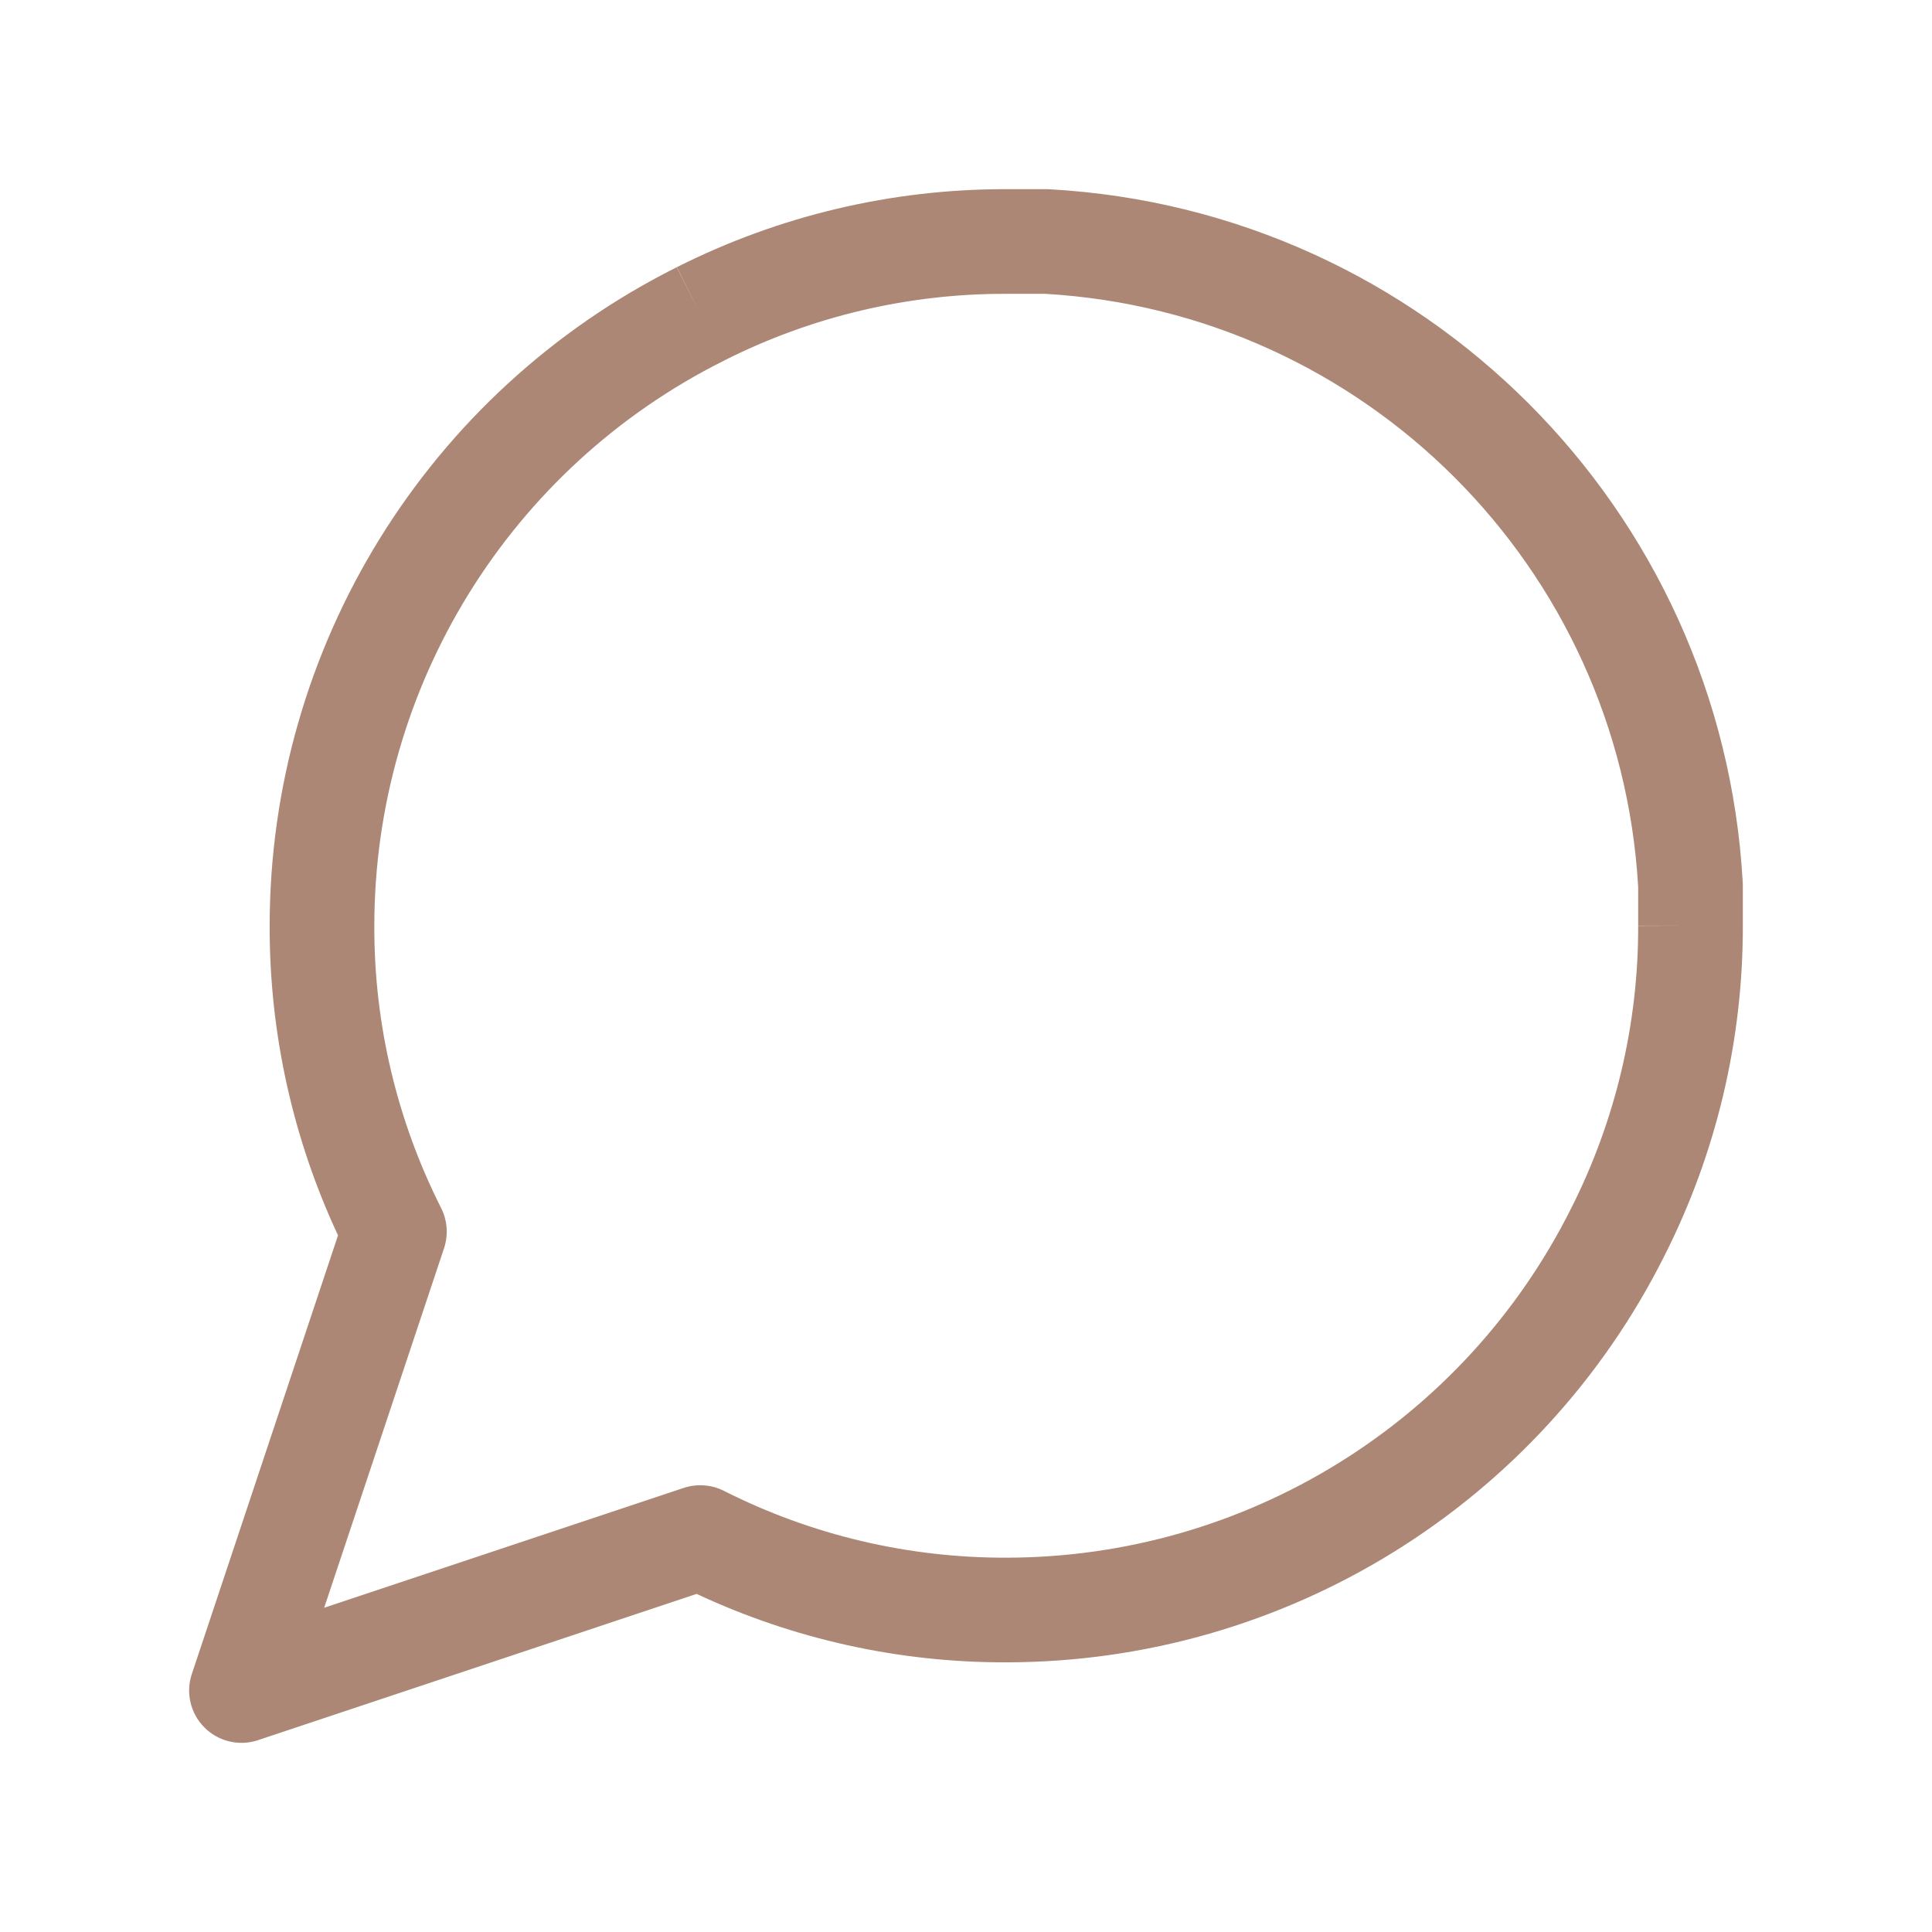
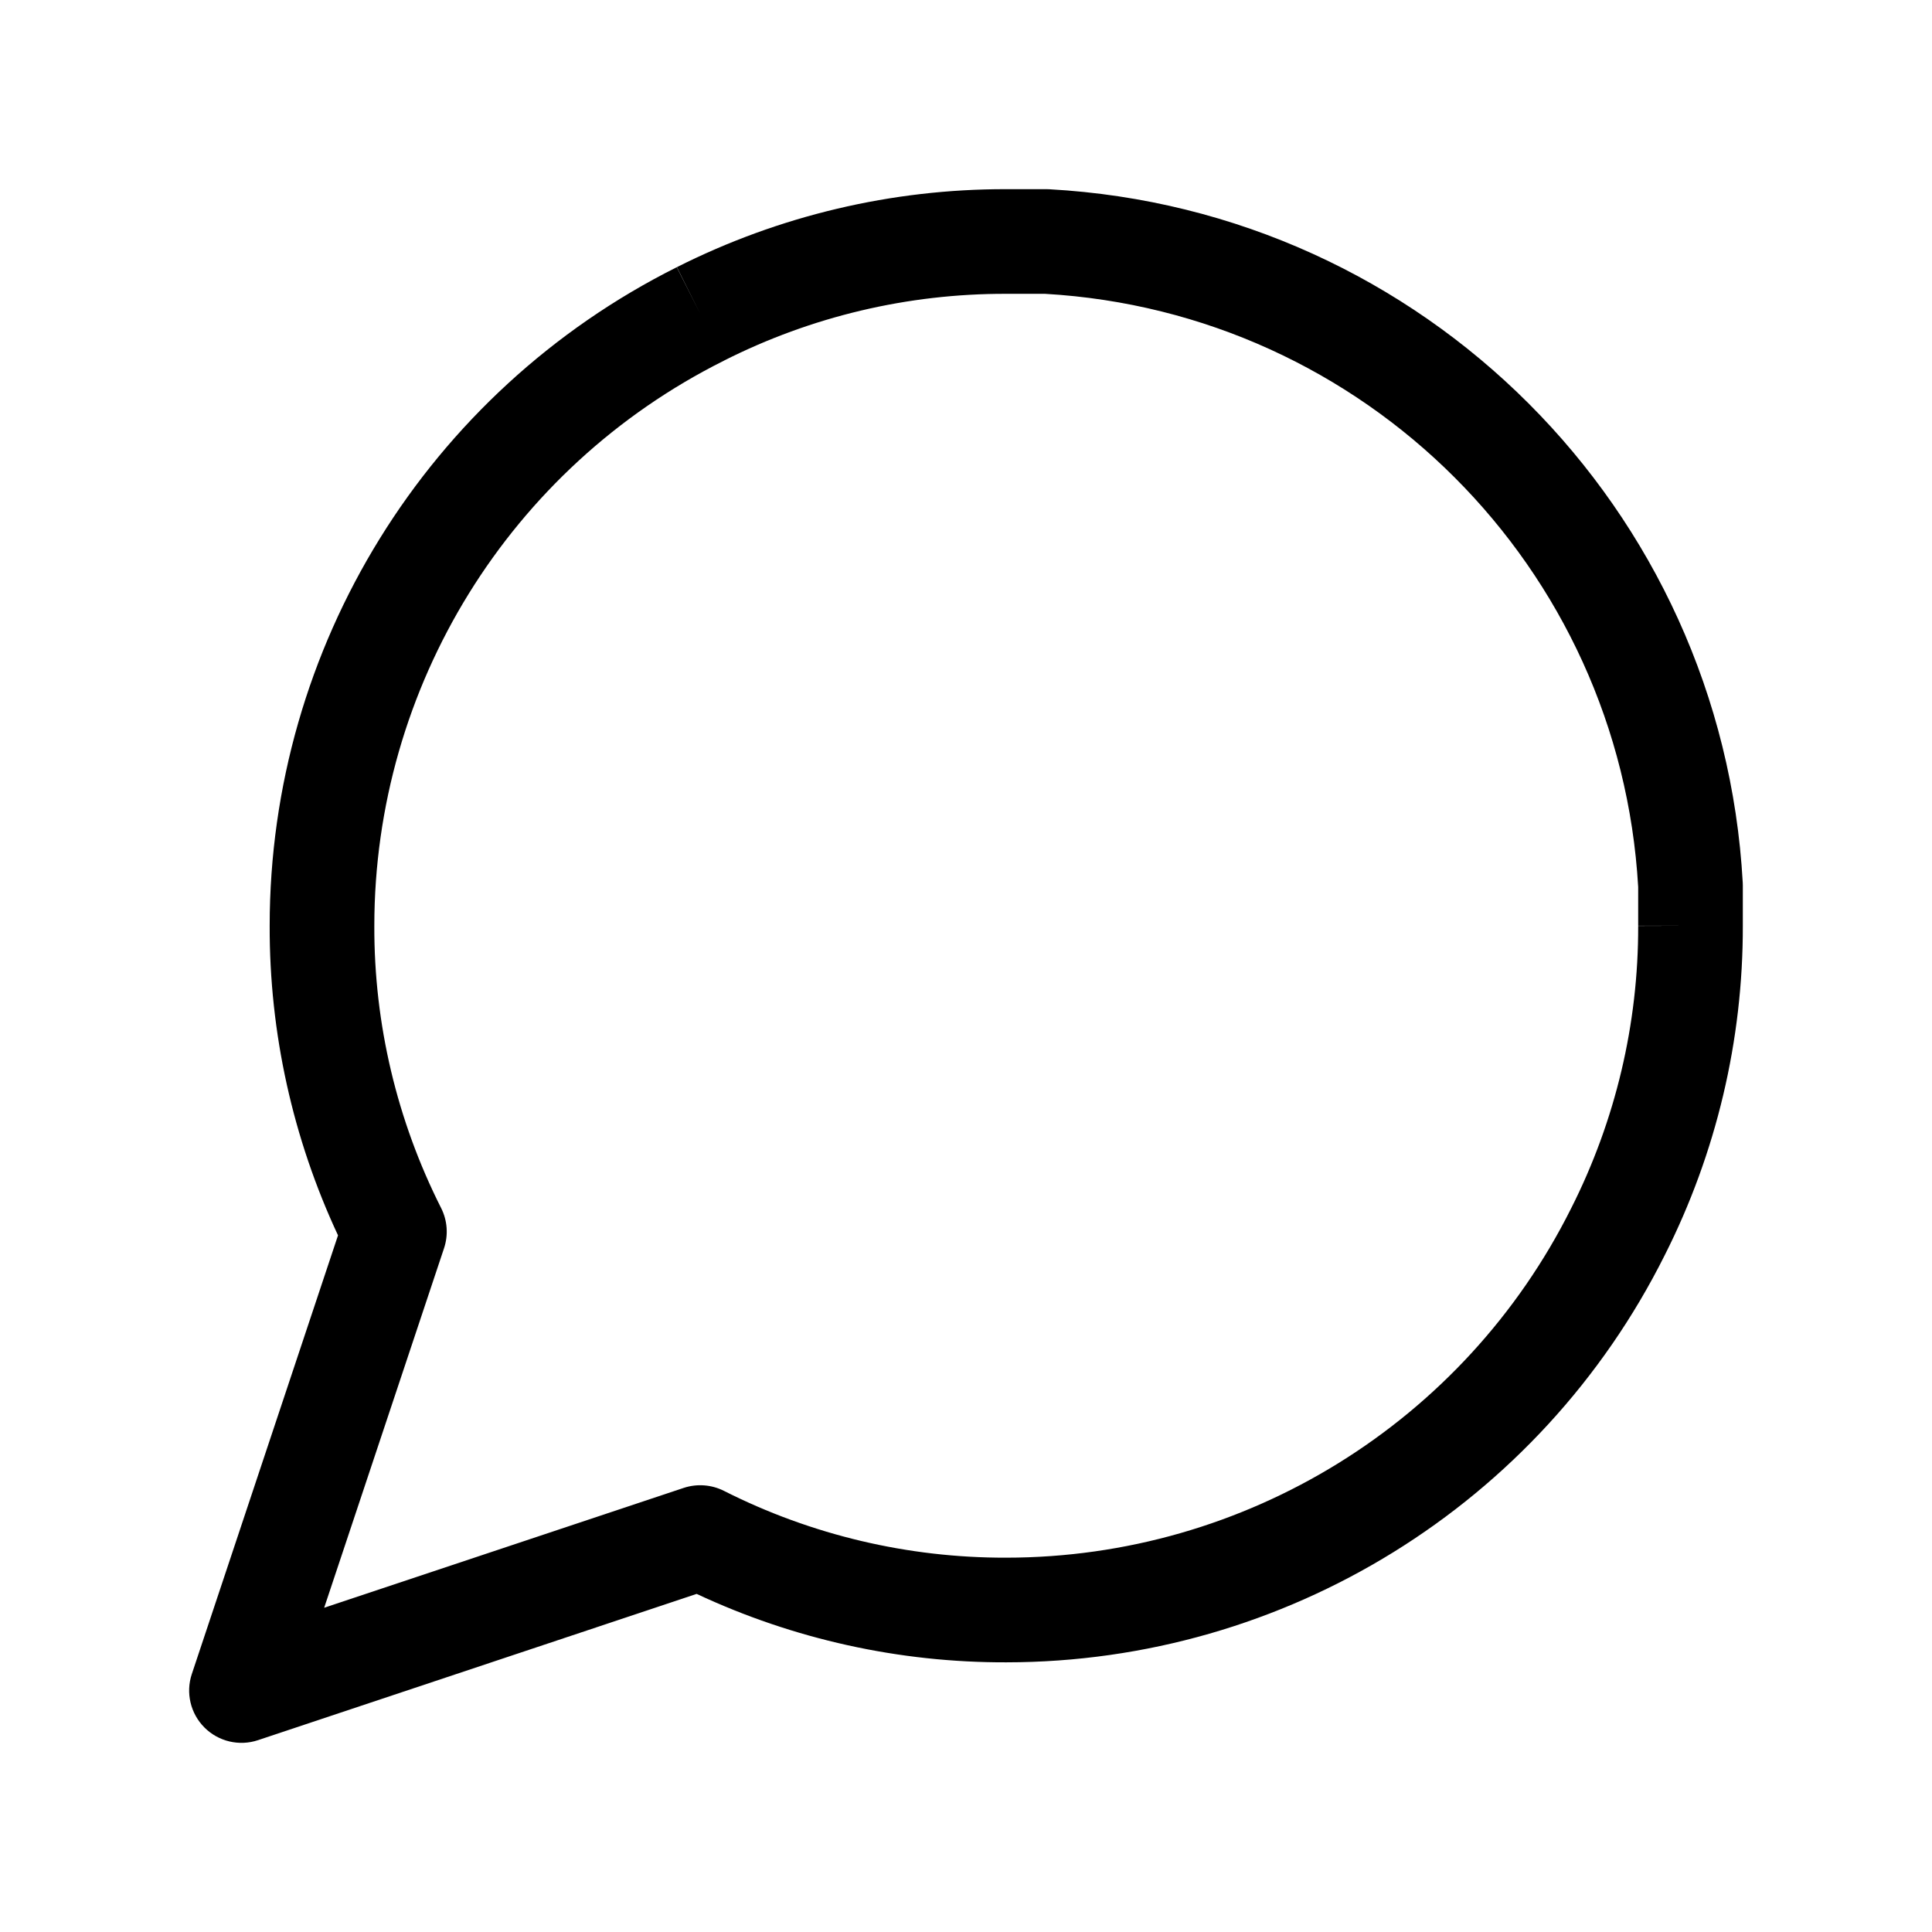
<svg xmlns="http://www.w3.org/2000/svg" width="24" height="24" viewBox="0 0 24 24" fill="none">
-   <path fill-rule="evenodd" clip-rule="evenodd" d="M12.498 3.65C11.28 3.647 10.079 3.931 8.993 4.48L8.99 4.482C6.331 5.811 4.651 8.528 4.65 11.5L4.65 11.502C4.646 12.719 4.931 13.92 5.48 15.007C5.558 15.162 5.571 15.341 5.516 15.506L4.027 19.972L8.494 18.483C8.658 18.429 8.838 18.442 8.993 18.52C10.079 19.069 11.28 19.353 12.498 19.35L12.499 19.35C15.472 19.349 18.189 17.669 19.518 15.009L19.519 15.007C20.068 13.92 20.353 12.719 20.35 11.502L21 11.5H20.35V11.018C20.122 7.047 16.952 3.878 12.981 3.65H12.5L12.498 3.65ZM21.65 11.499C21.653 12.921 21.321 14.323 20.68 15.592C19.131 18.691 15.965 20.648 12.501 20.65C11.17 20.654 9.857 20.363 8.654 19.8L3.205 21.617C2.972 21.695 2.714 21.634 2.54 21.46C2.366 21.286 2.305 21.028 2.383 20.795L4.199 15.346C3.637 14.143 3.346 12.829 3.35 11.499C3.351 8.035 5.309 4.869 8.408 3.319L8.407 3.32L8.7 3.9L8.409 3.319L8.408 3.319C9.677 2.679 11.079 2.347 12.501 2.35H13C13.012 2.35 13.024 2.35 13.035 2.351C17.682 2.607 21.392 6.318 21.649 10.964C21.649 10.976 21.65 10.988 21.65 11V11.499Z" fill="#AD8775" />
+   <path fill-rule="evenodd" clip-rule="evenodd" d="M12.498 3.65C11.28 3.647 10.079 3.931 8.993 4.48L8.99 4.482C6.331 5.811 4.651 8.528 4.65 11.5L4.65 11.502C4.646 12.719 4.931 13.92 5.48 15.007C5.558 15.162 5.571 15.341 5.516 15.506L4.027 19.972L8.494 18.483C8.658 18.429 8.838 18.442 8.993 18.52C10.079 19.069 11.28 19.353 12.498 19.35L12.499 19.35C15.472 19.349 18.189 17.669 19.518 15.009L19.519 15.007C20.068 13.92 20.353 12.719 20.35 11.502L21 11.5H20.35V11.018C20.122 7.047 16.952 3.878 12.981 3.65H12.5L12.498 3.65ZM21.65 11.499C21.653 12.921 21.321 14.323 20.68 15.592C19.131 18.691 15.965 20.648 12.501 20.65C11.17 20.654 9.857 20.363 8.654 19.8L3.205 21.617C2.972 21.695 2.714 21.634 2.54 21.46C2.366 21.286 2.305 21.028 2.383 20.795L4.199 15.346C3.637 14.143 3.346 12.829 3.35 11.499C3.351 8.035 5.309 4.869 8.408 3.319L8.407 3.32L8.7 3.9L8.409 3.319L8.408 3.319C9.677 2.679 11.079 2.347 12.501 2.35H13C13.012 2.35 13.024 2.35 13.035 2.351C17.682 2.607 21.392 6.318 21.649 10.964C21.649 10.976 21.65 10.988 21.65 11V11.499Z" fill="currentColor" />
</svg>
